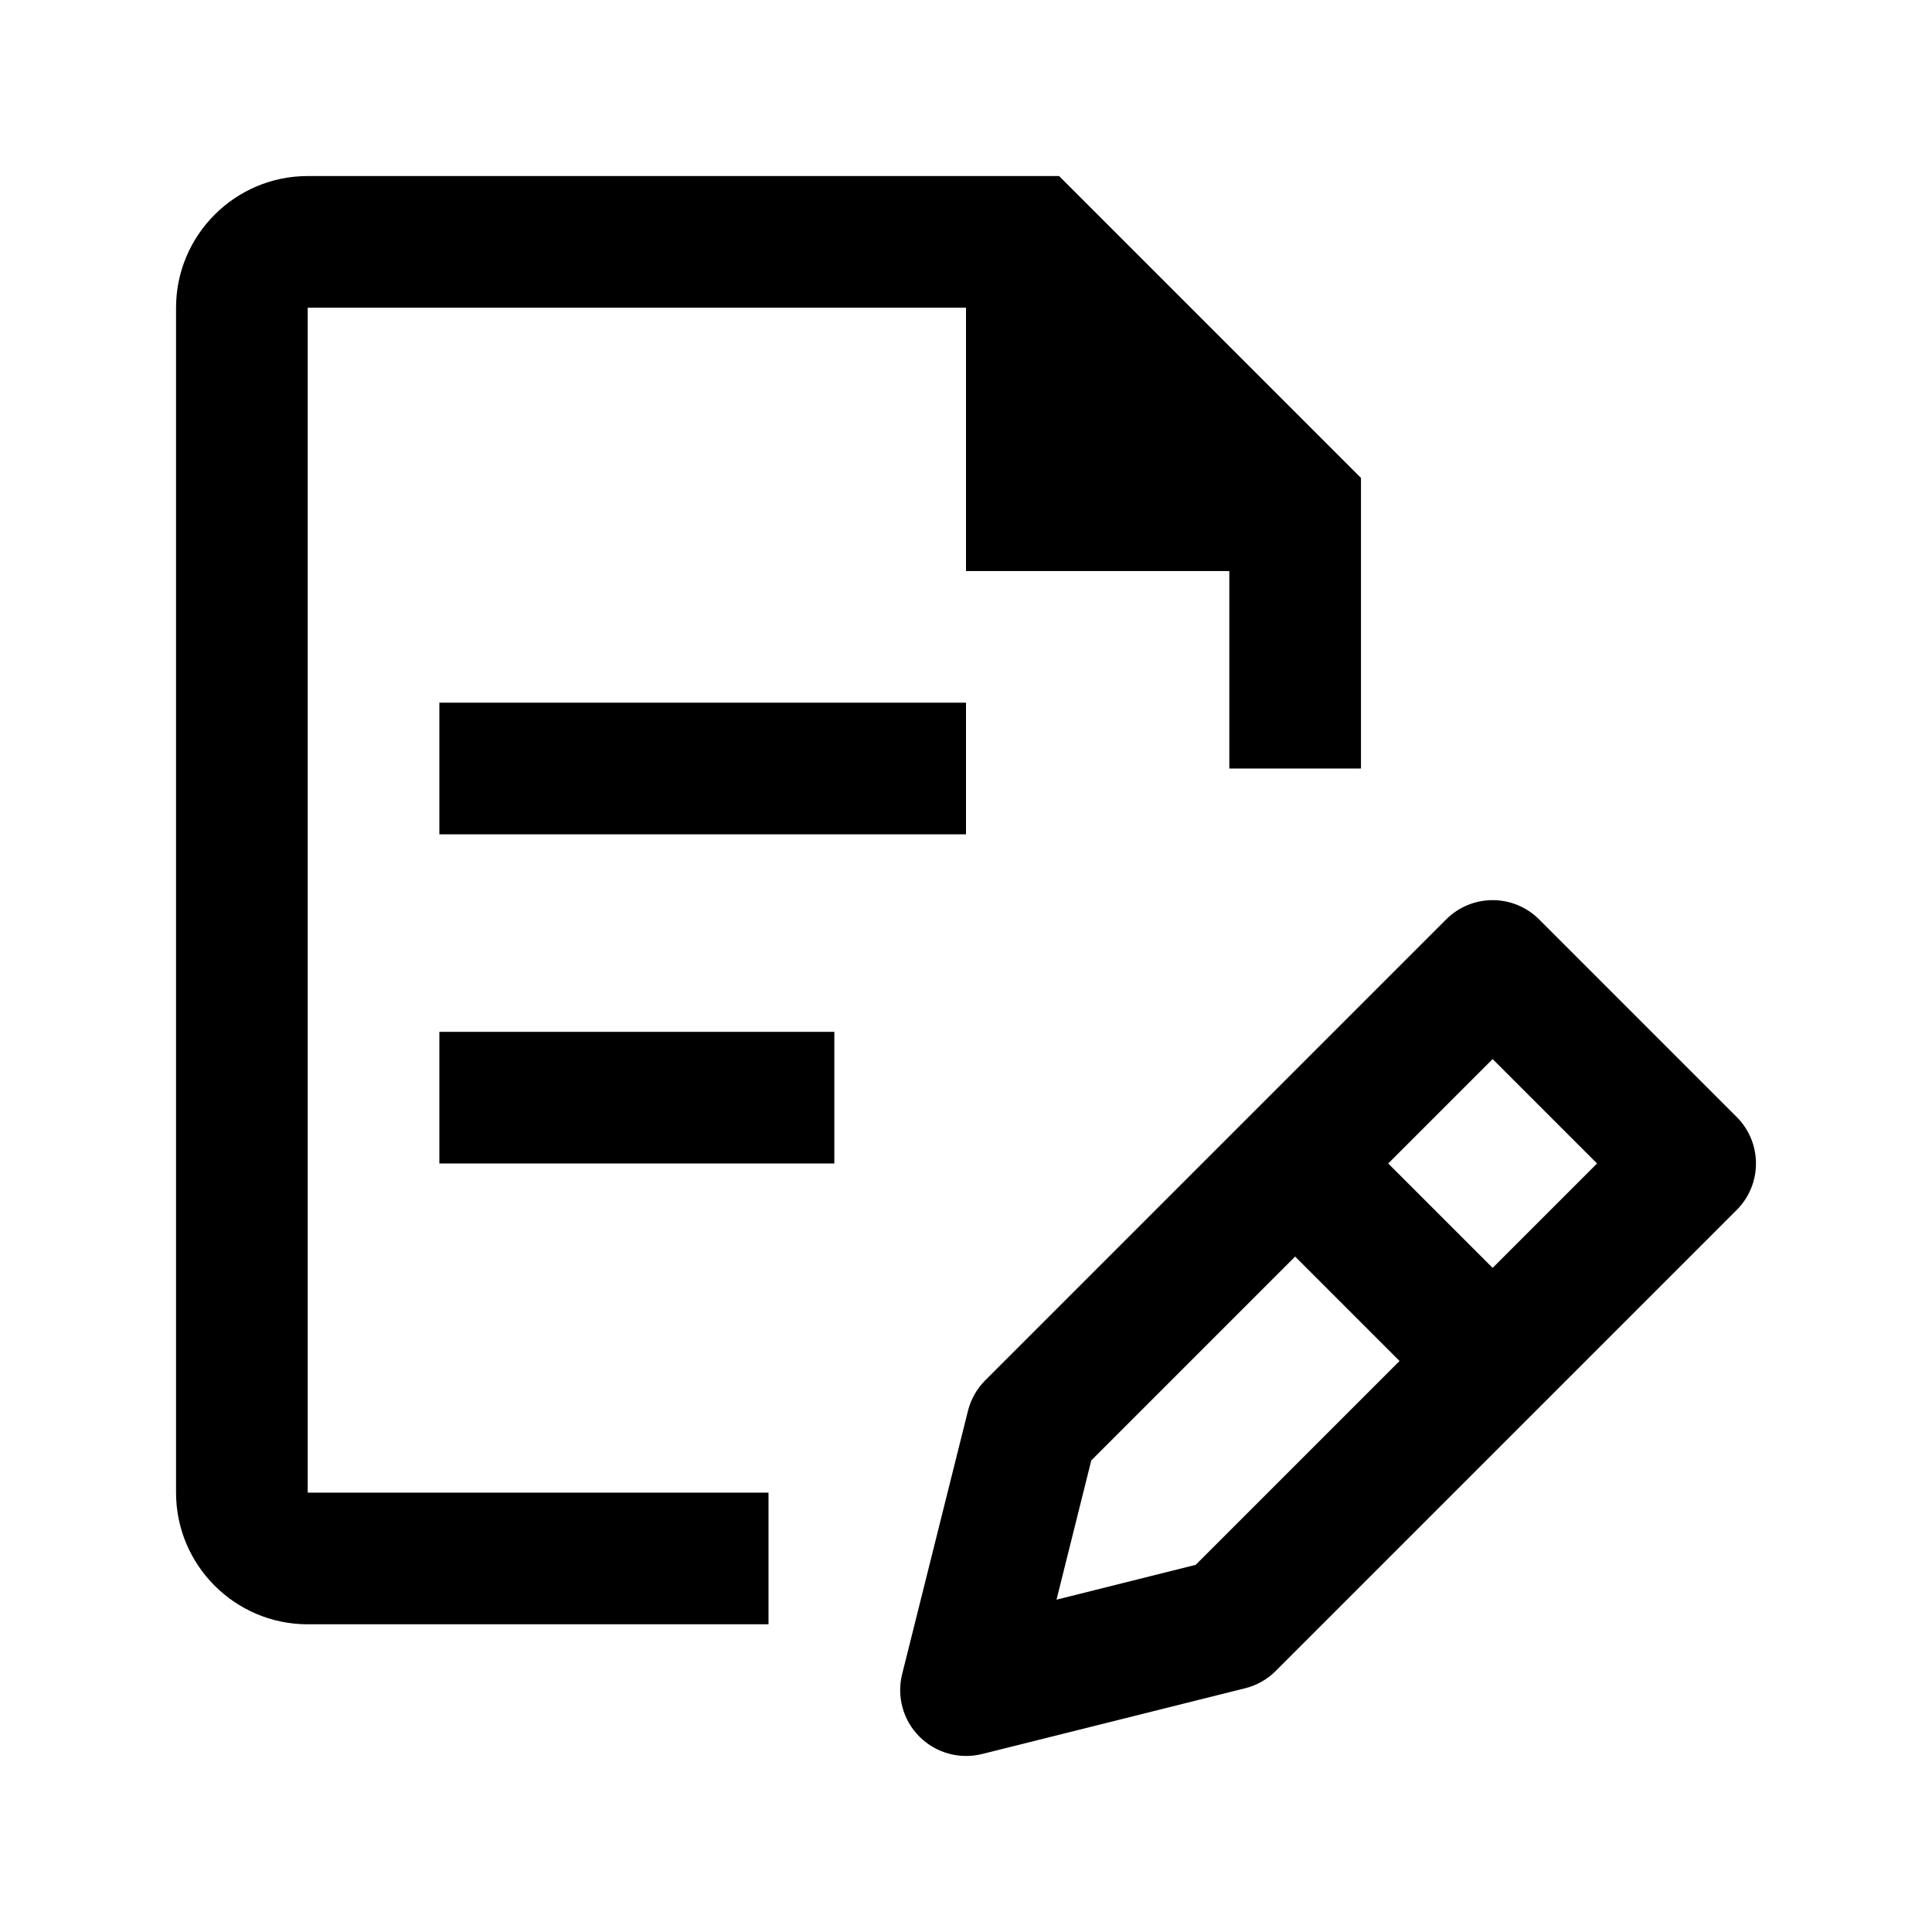
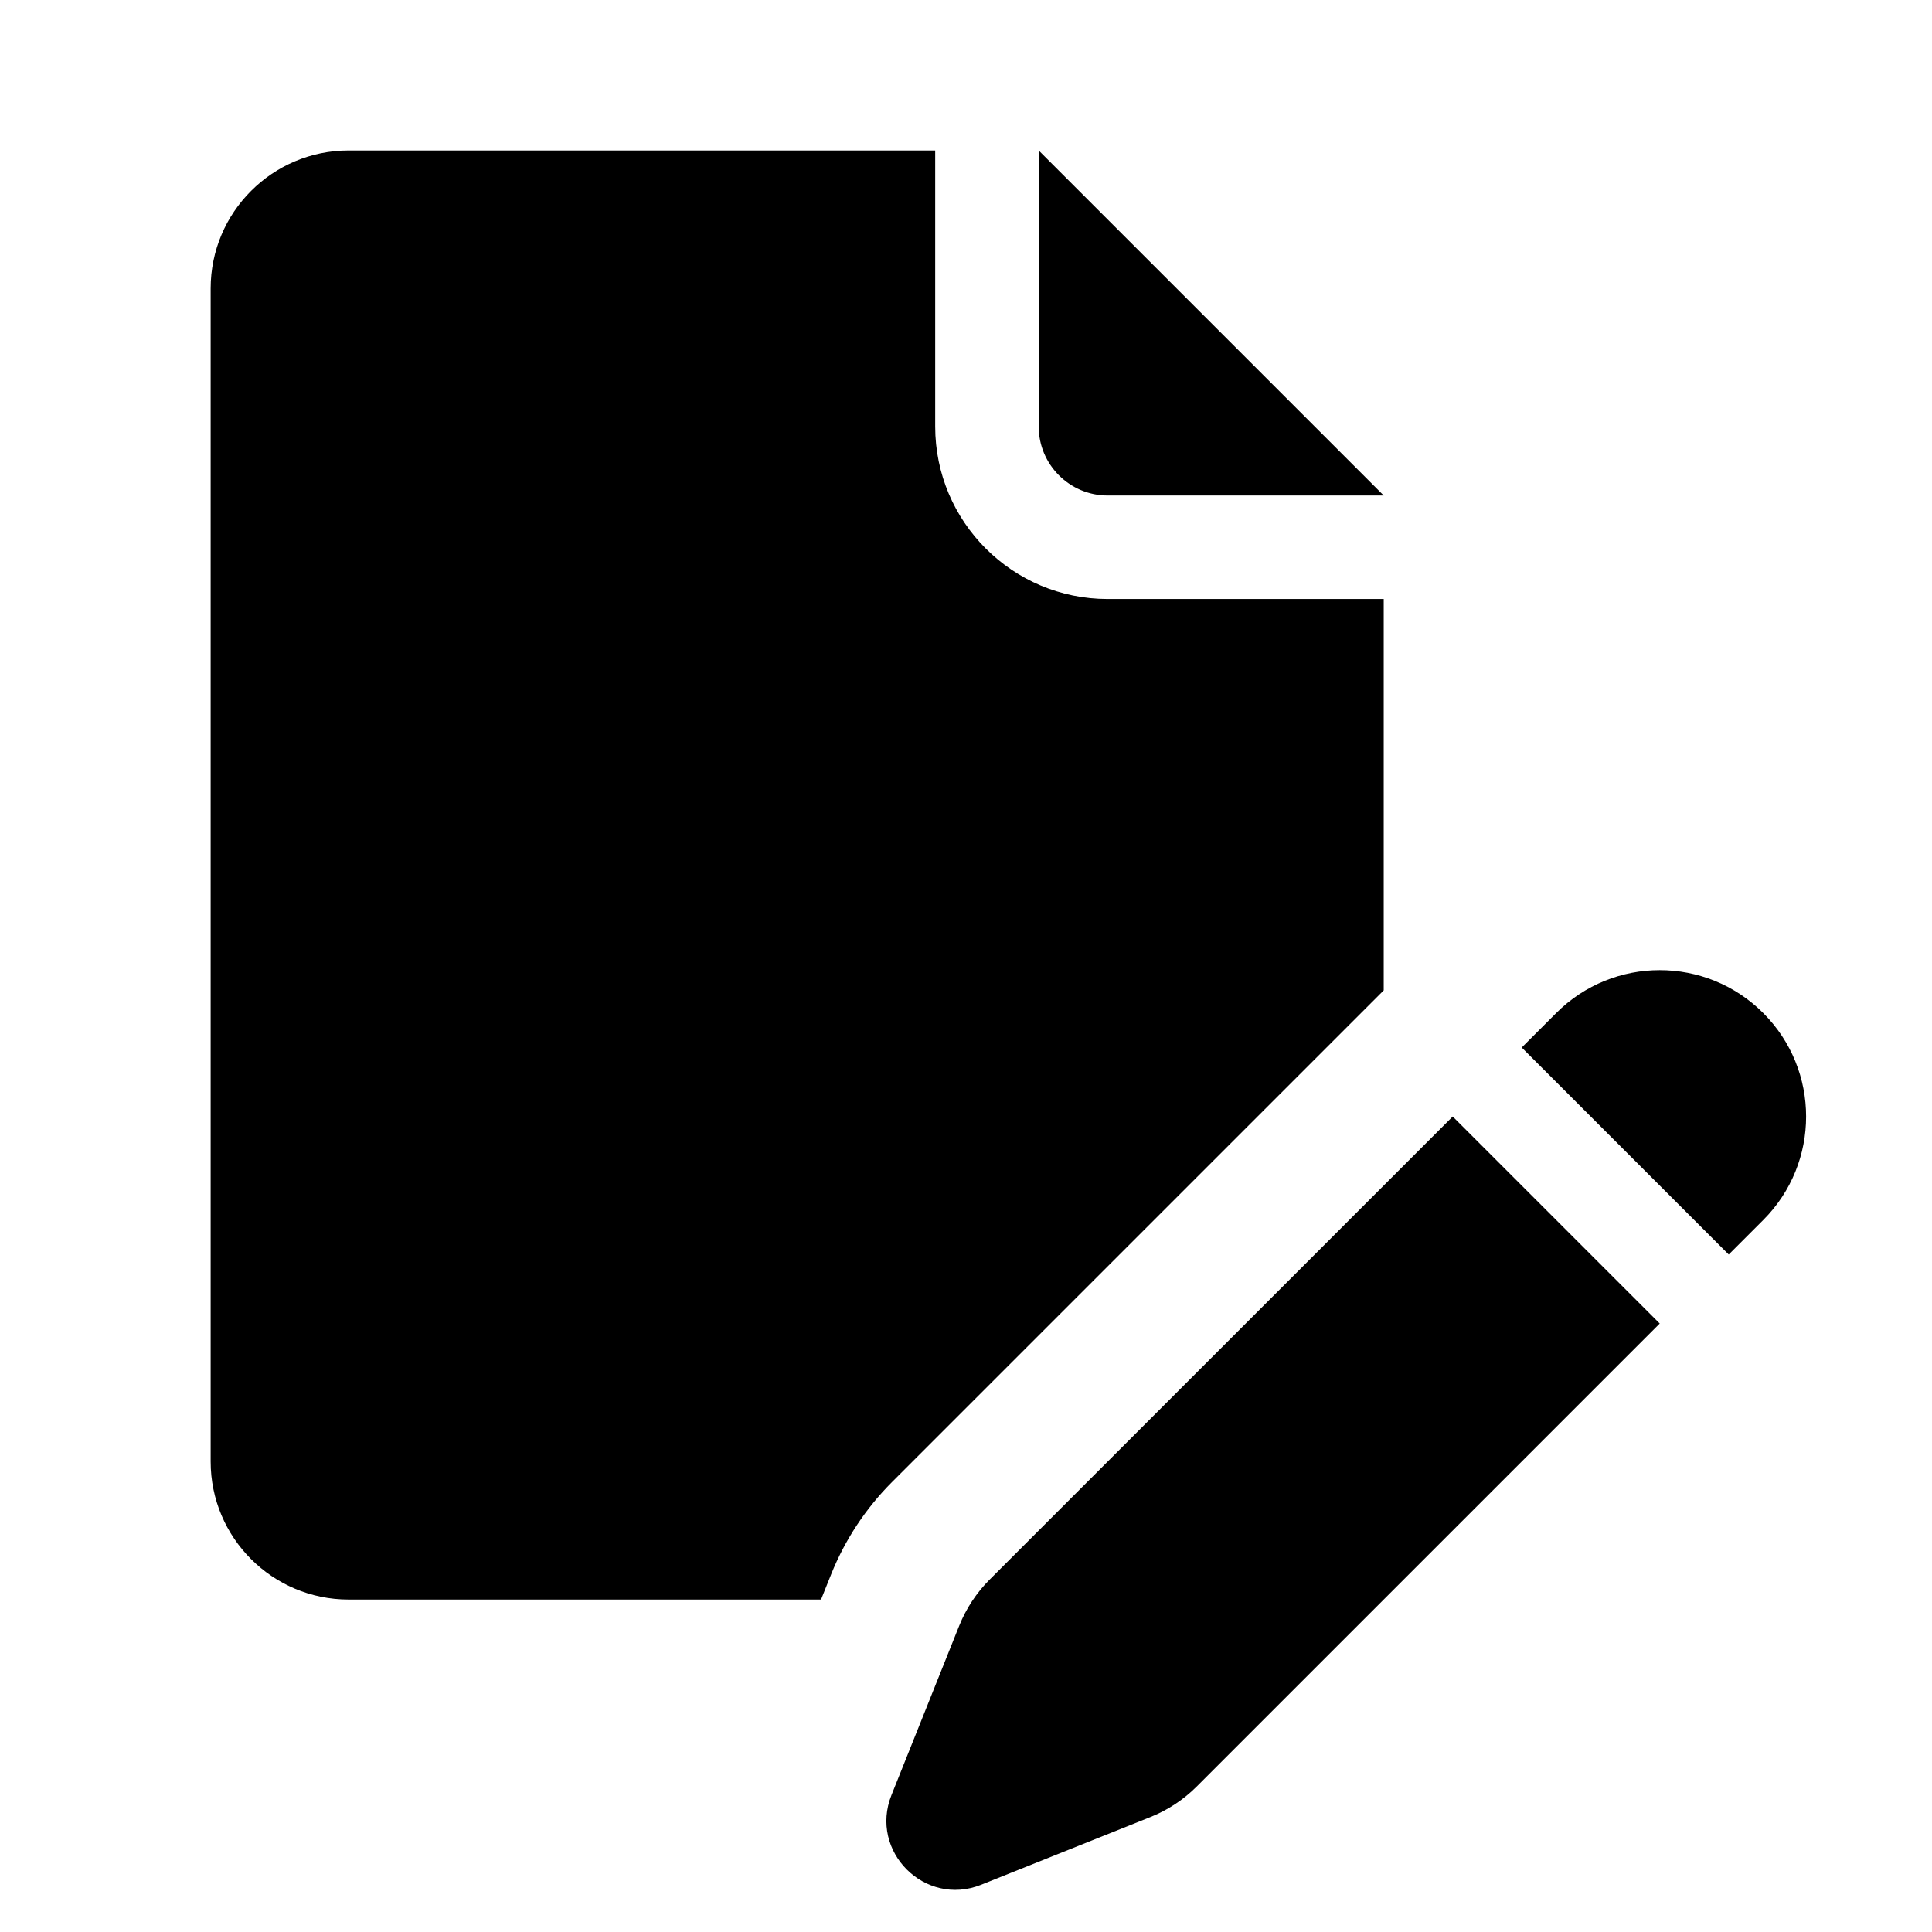
<svg xmlns="http://www.w3.org/2000/svg" height="642" viewBox="0 0 642 642" width="642">
-   <path d="m480.534 305.532c8.553-8.553 22.378-8.553 30.931 0l65.625 65.625c8.553 8.553 8.553 22.378 0 30.931l-153.125 153.125c-2.8 2.822-6.322 4.812-10.15 5.775l-87.5 21.875c-7.219 1.794-15.181-.175-20.781-5.775-5.447-5.425-7.612-13.322-5.753-20.781l21.875-87.5c.963-3.828 2.953-7.35 5.753-10.15zm-128.603-247.032 100.319 100.319v96.556h-43.75v-65.625h-87.5v-87.5h-218.75v393.75h153.125v43.75h-153.125c-24.128 0-43.75-19.622-43.75-43.75v-393.75c0-24.106 19.622-43.75 43.75-43.75zm78.444 359.054-67.747 67.747-11.55 46.266 46.244-11.572 67.747-67.747zm65.625-65.625-34.694 34.694 34.694 34.694 34.694-34.694zm-218.75-9.054v43.75h-131.25v-43.75zm43.75-109.375v43.75h-175v-43.75z" fill-rule="evenodd" />
+   <path d="m482.734 371.015 68.789 68.789-153.851 153.851c-4.391 4.391-9.63 7.847-15.397 10.153l-56.233 22.492c-18.717 7.487-37.291-11.086-29.804-29.804l22.492-56.233c2.307-5.767 5.762-11.006 10.153-15.397zm-171.972-321.015v91.719c0 31.659 25.665 57.324 57.324 57.324h91.719v130.048l-163.349 163.349c-8.784 8.782-15.691 19.259-20.304 30.792l-3.318 8.291h-156.974c-25.327 0-45.859-20.531-45.859-45.859v-389.804c0-25.327 20.532-45.859 45.859-45.859zm275.156 286.621c18.995 18.995 18.995 49.794 0 68.789l-11.465 11.465-68.789-68.789 11.465-11.465c18.995-18.995 49.794-18.995 68.789 0zm-240.761-286.621 114.648 114.648h-91.719c-12.664 0-22.93-10.266-22.93-22.93z" />
</svg>
